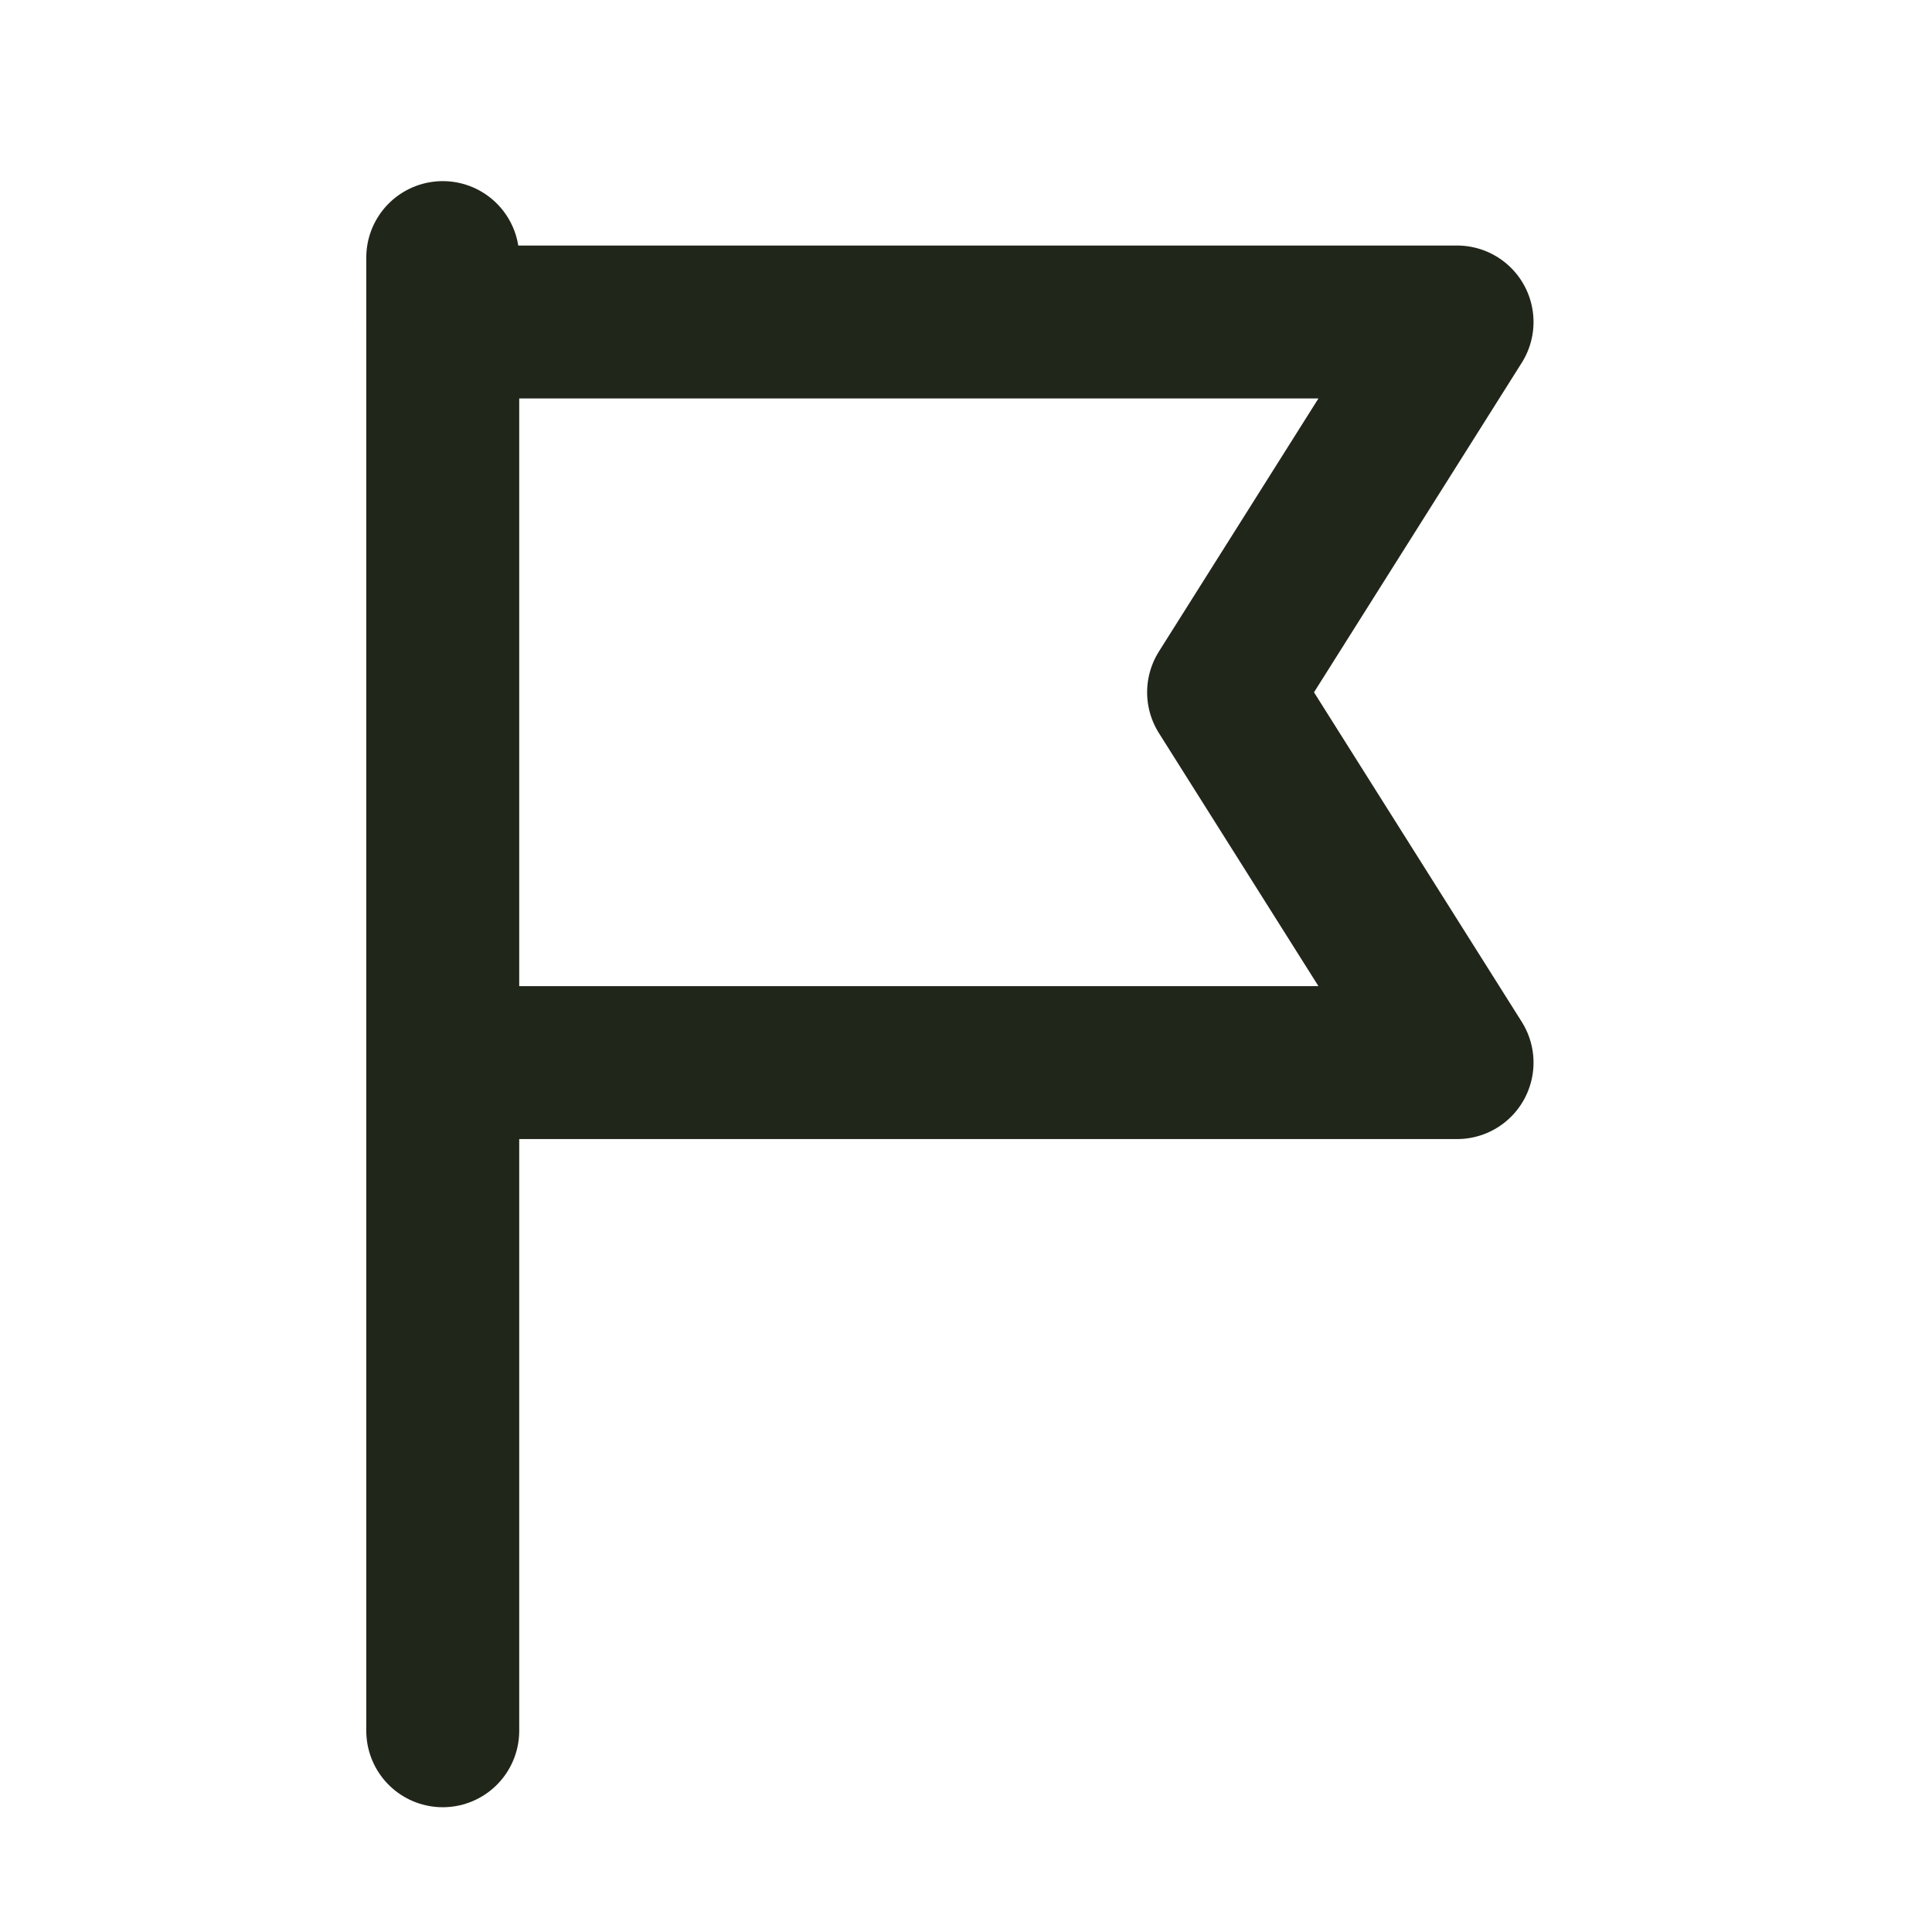
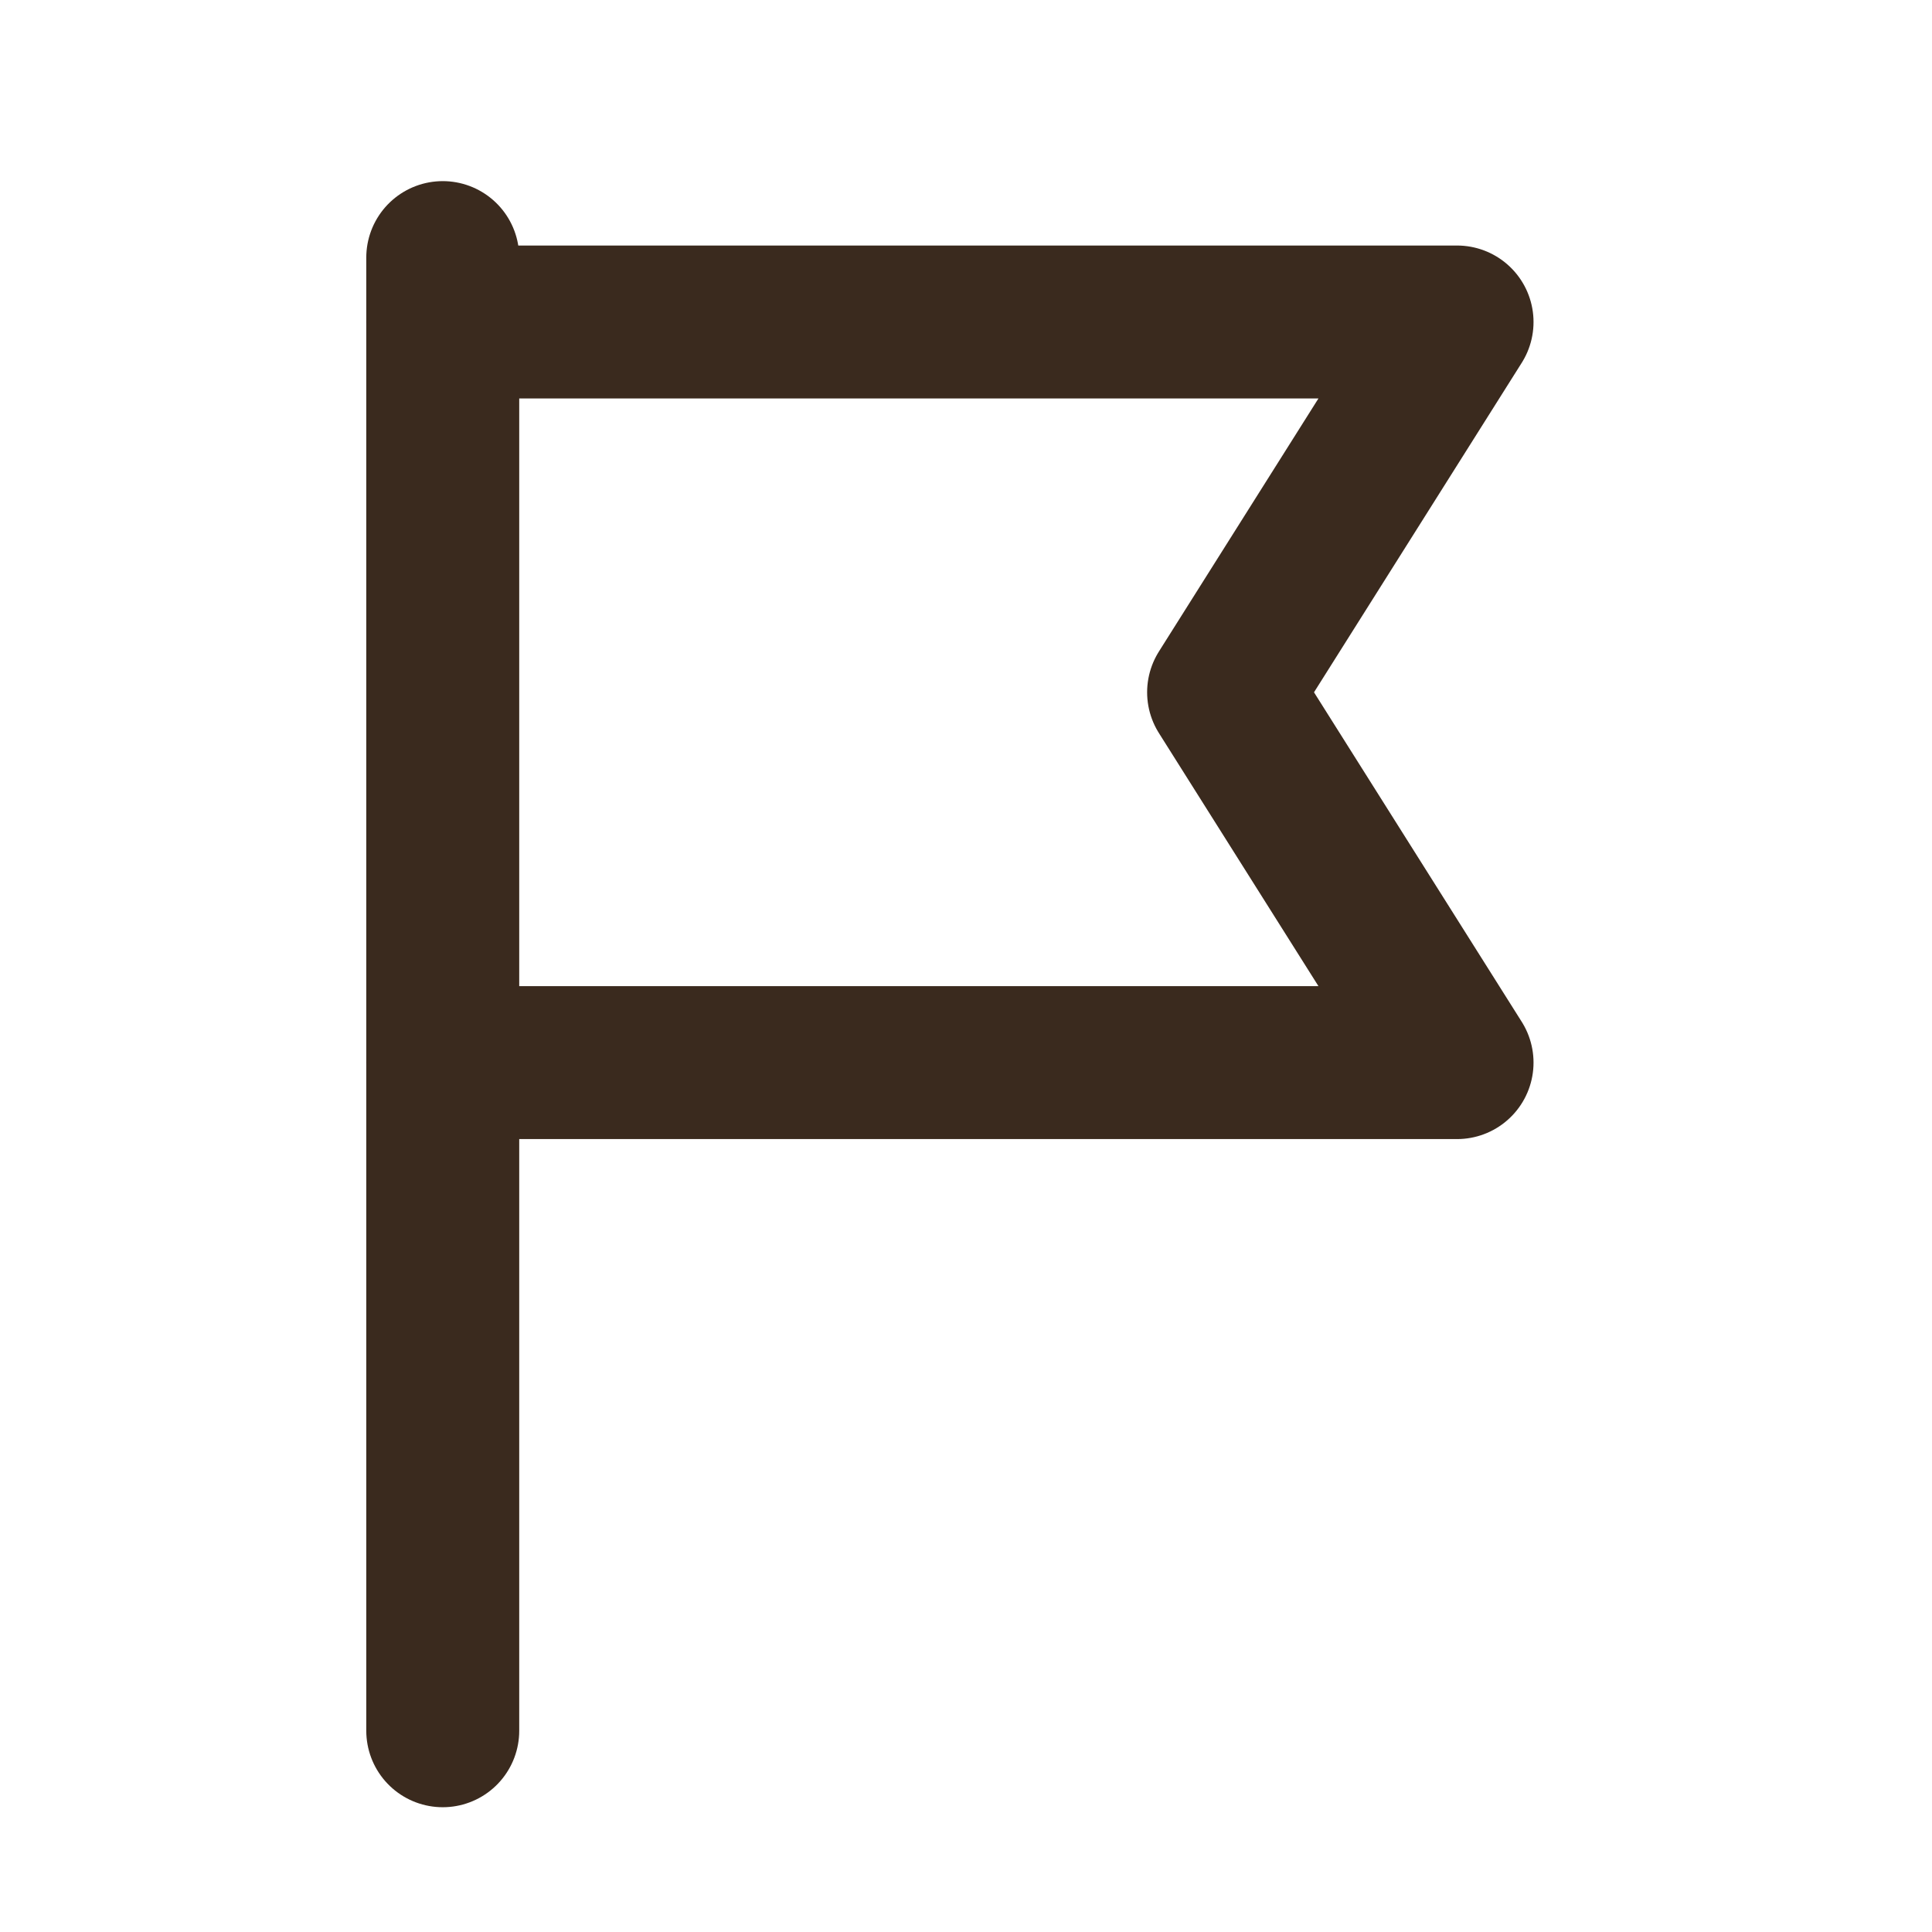
- <svg xmlns="http://www.w3.org/2000/svg" width="24" height="24" viewBox="0 0 24 24" fill="none" stroke="#20261A" stroke-width="1.9" stroke-linecap="round" stroke-linejoin="round">
+ <svg xmlns="http://www.w3.org/2000/svg" width="24" height="24" viewBox="0 0 24 24" fill="none" stroke="#3A2A1E" stroke-width="1.9" stroke-linecap="round" stroke-linejoin="round">
  <path d="M5.5 21.5V3.2" />
  <path d="M5.5 4h12.6l-2.9 4.6 2.9 4.6H5.5" />
</svg>
